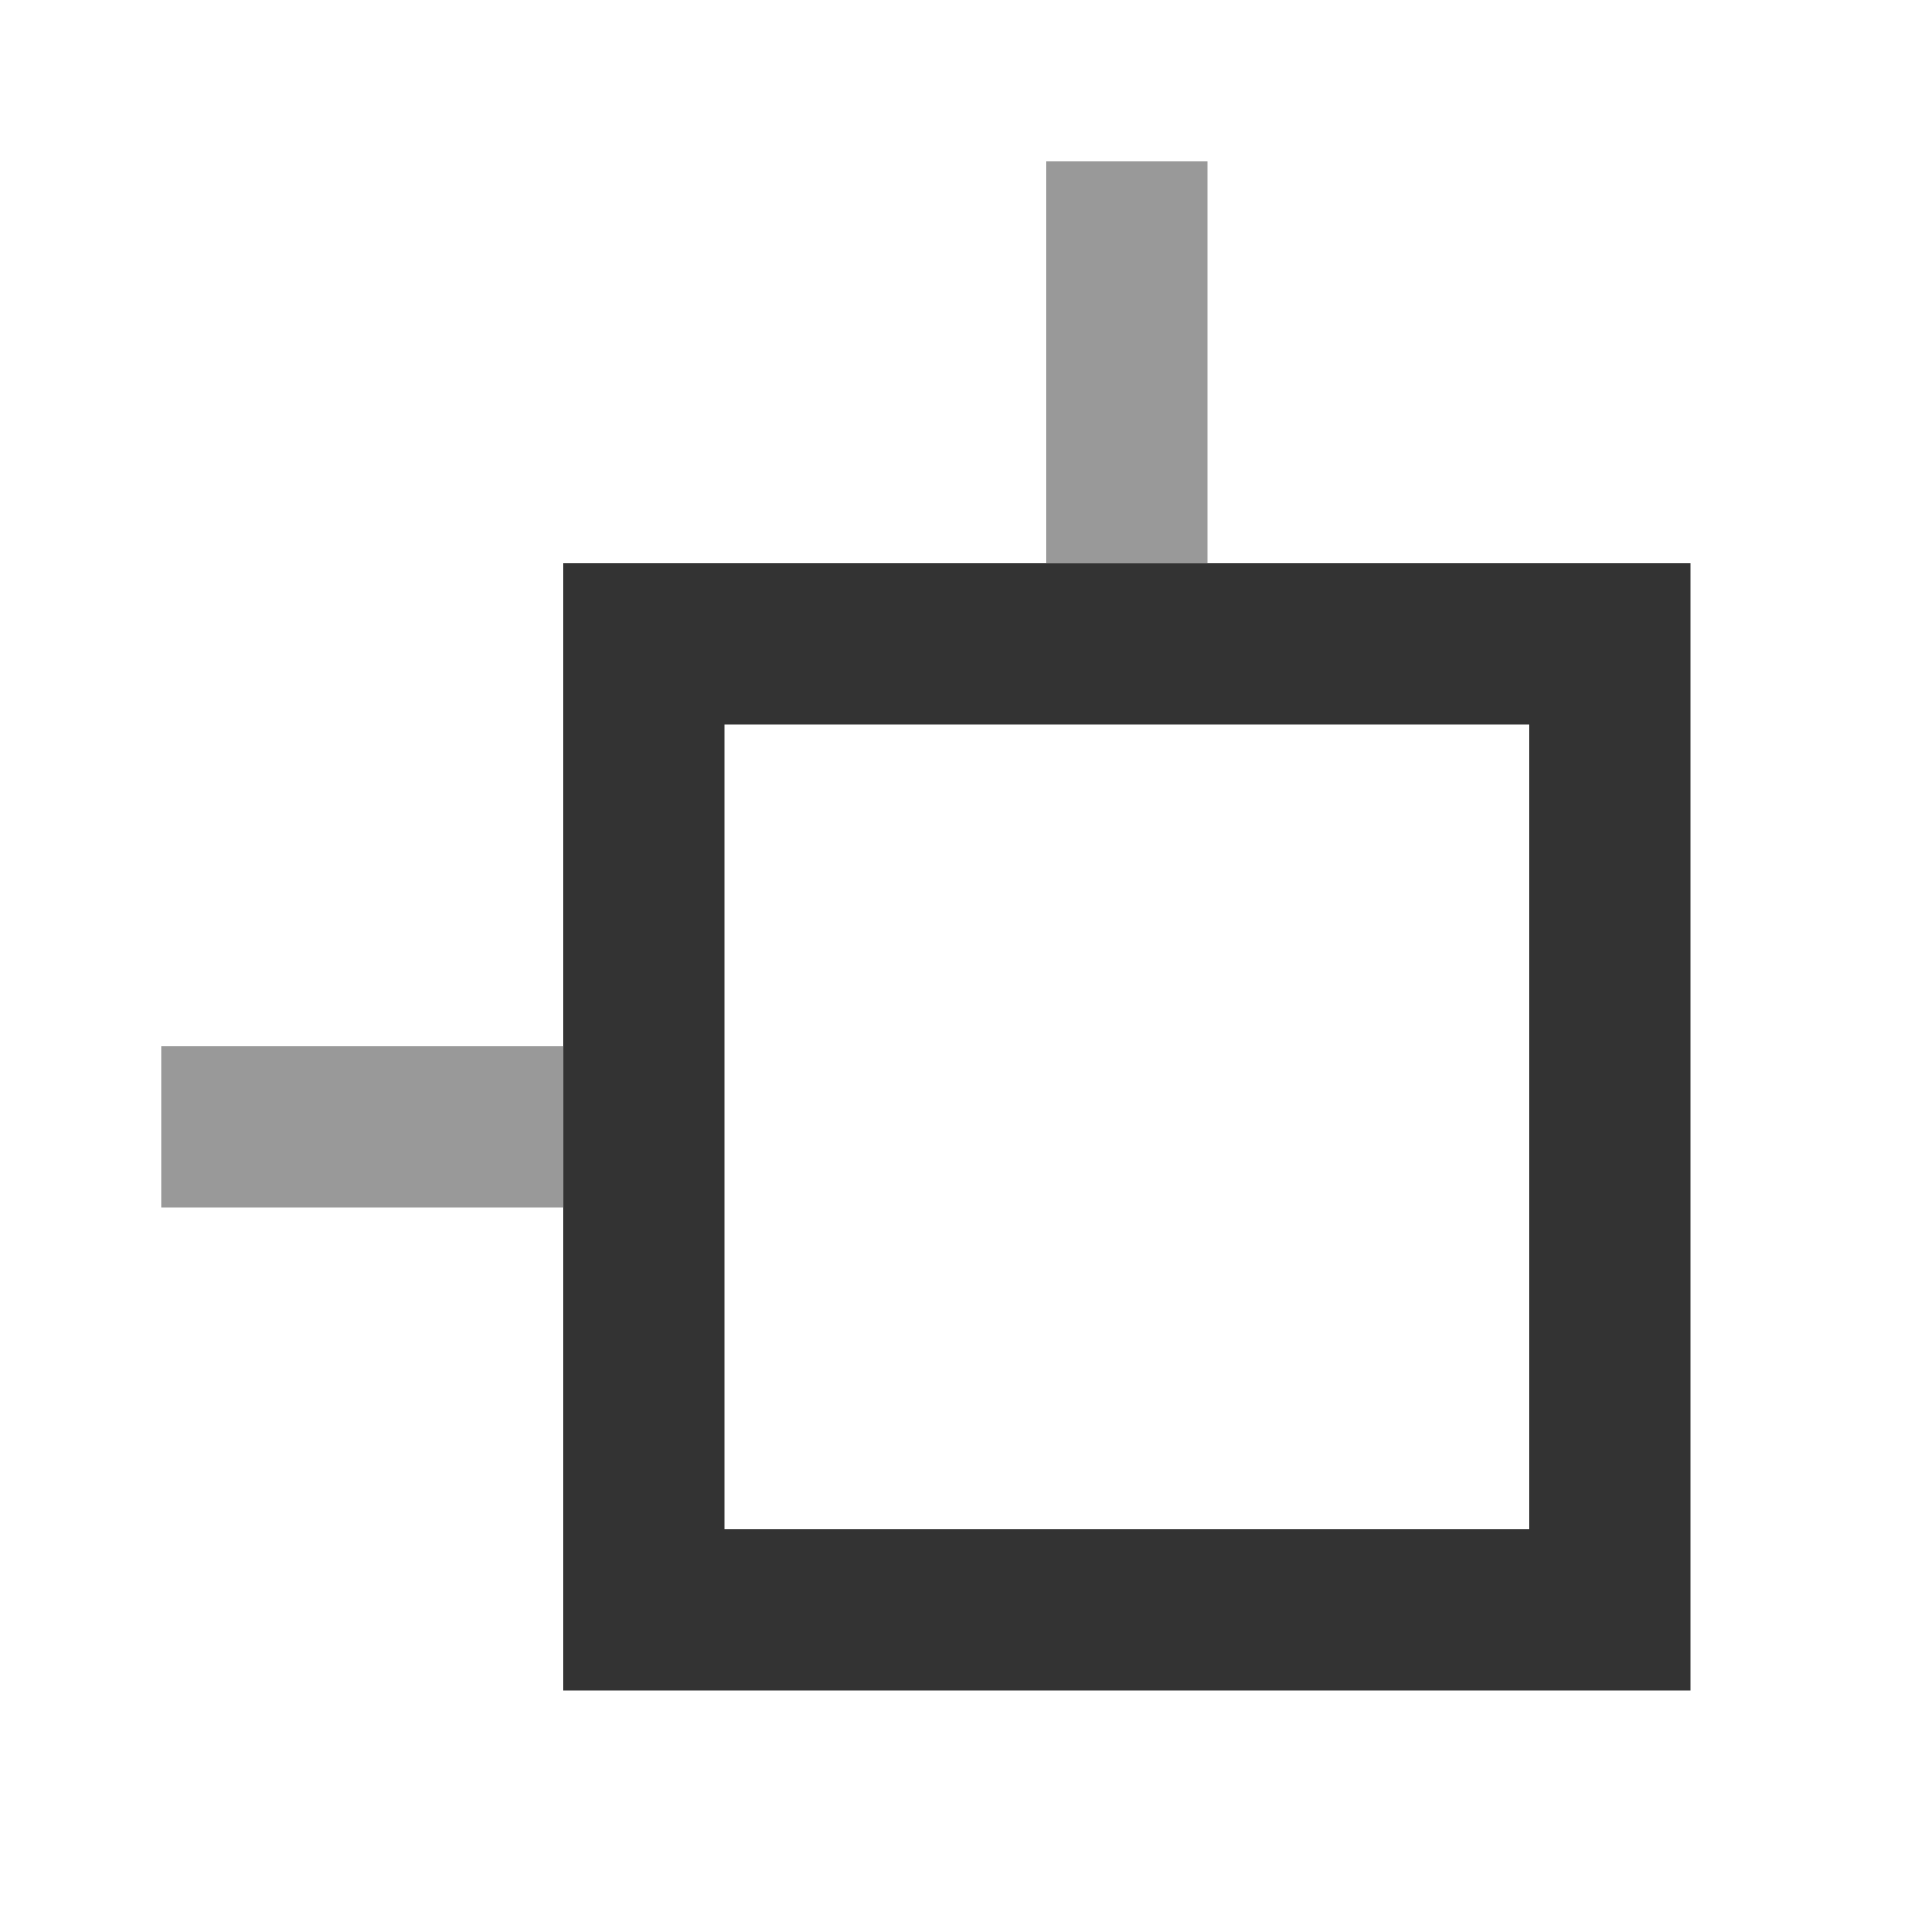
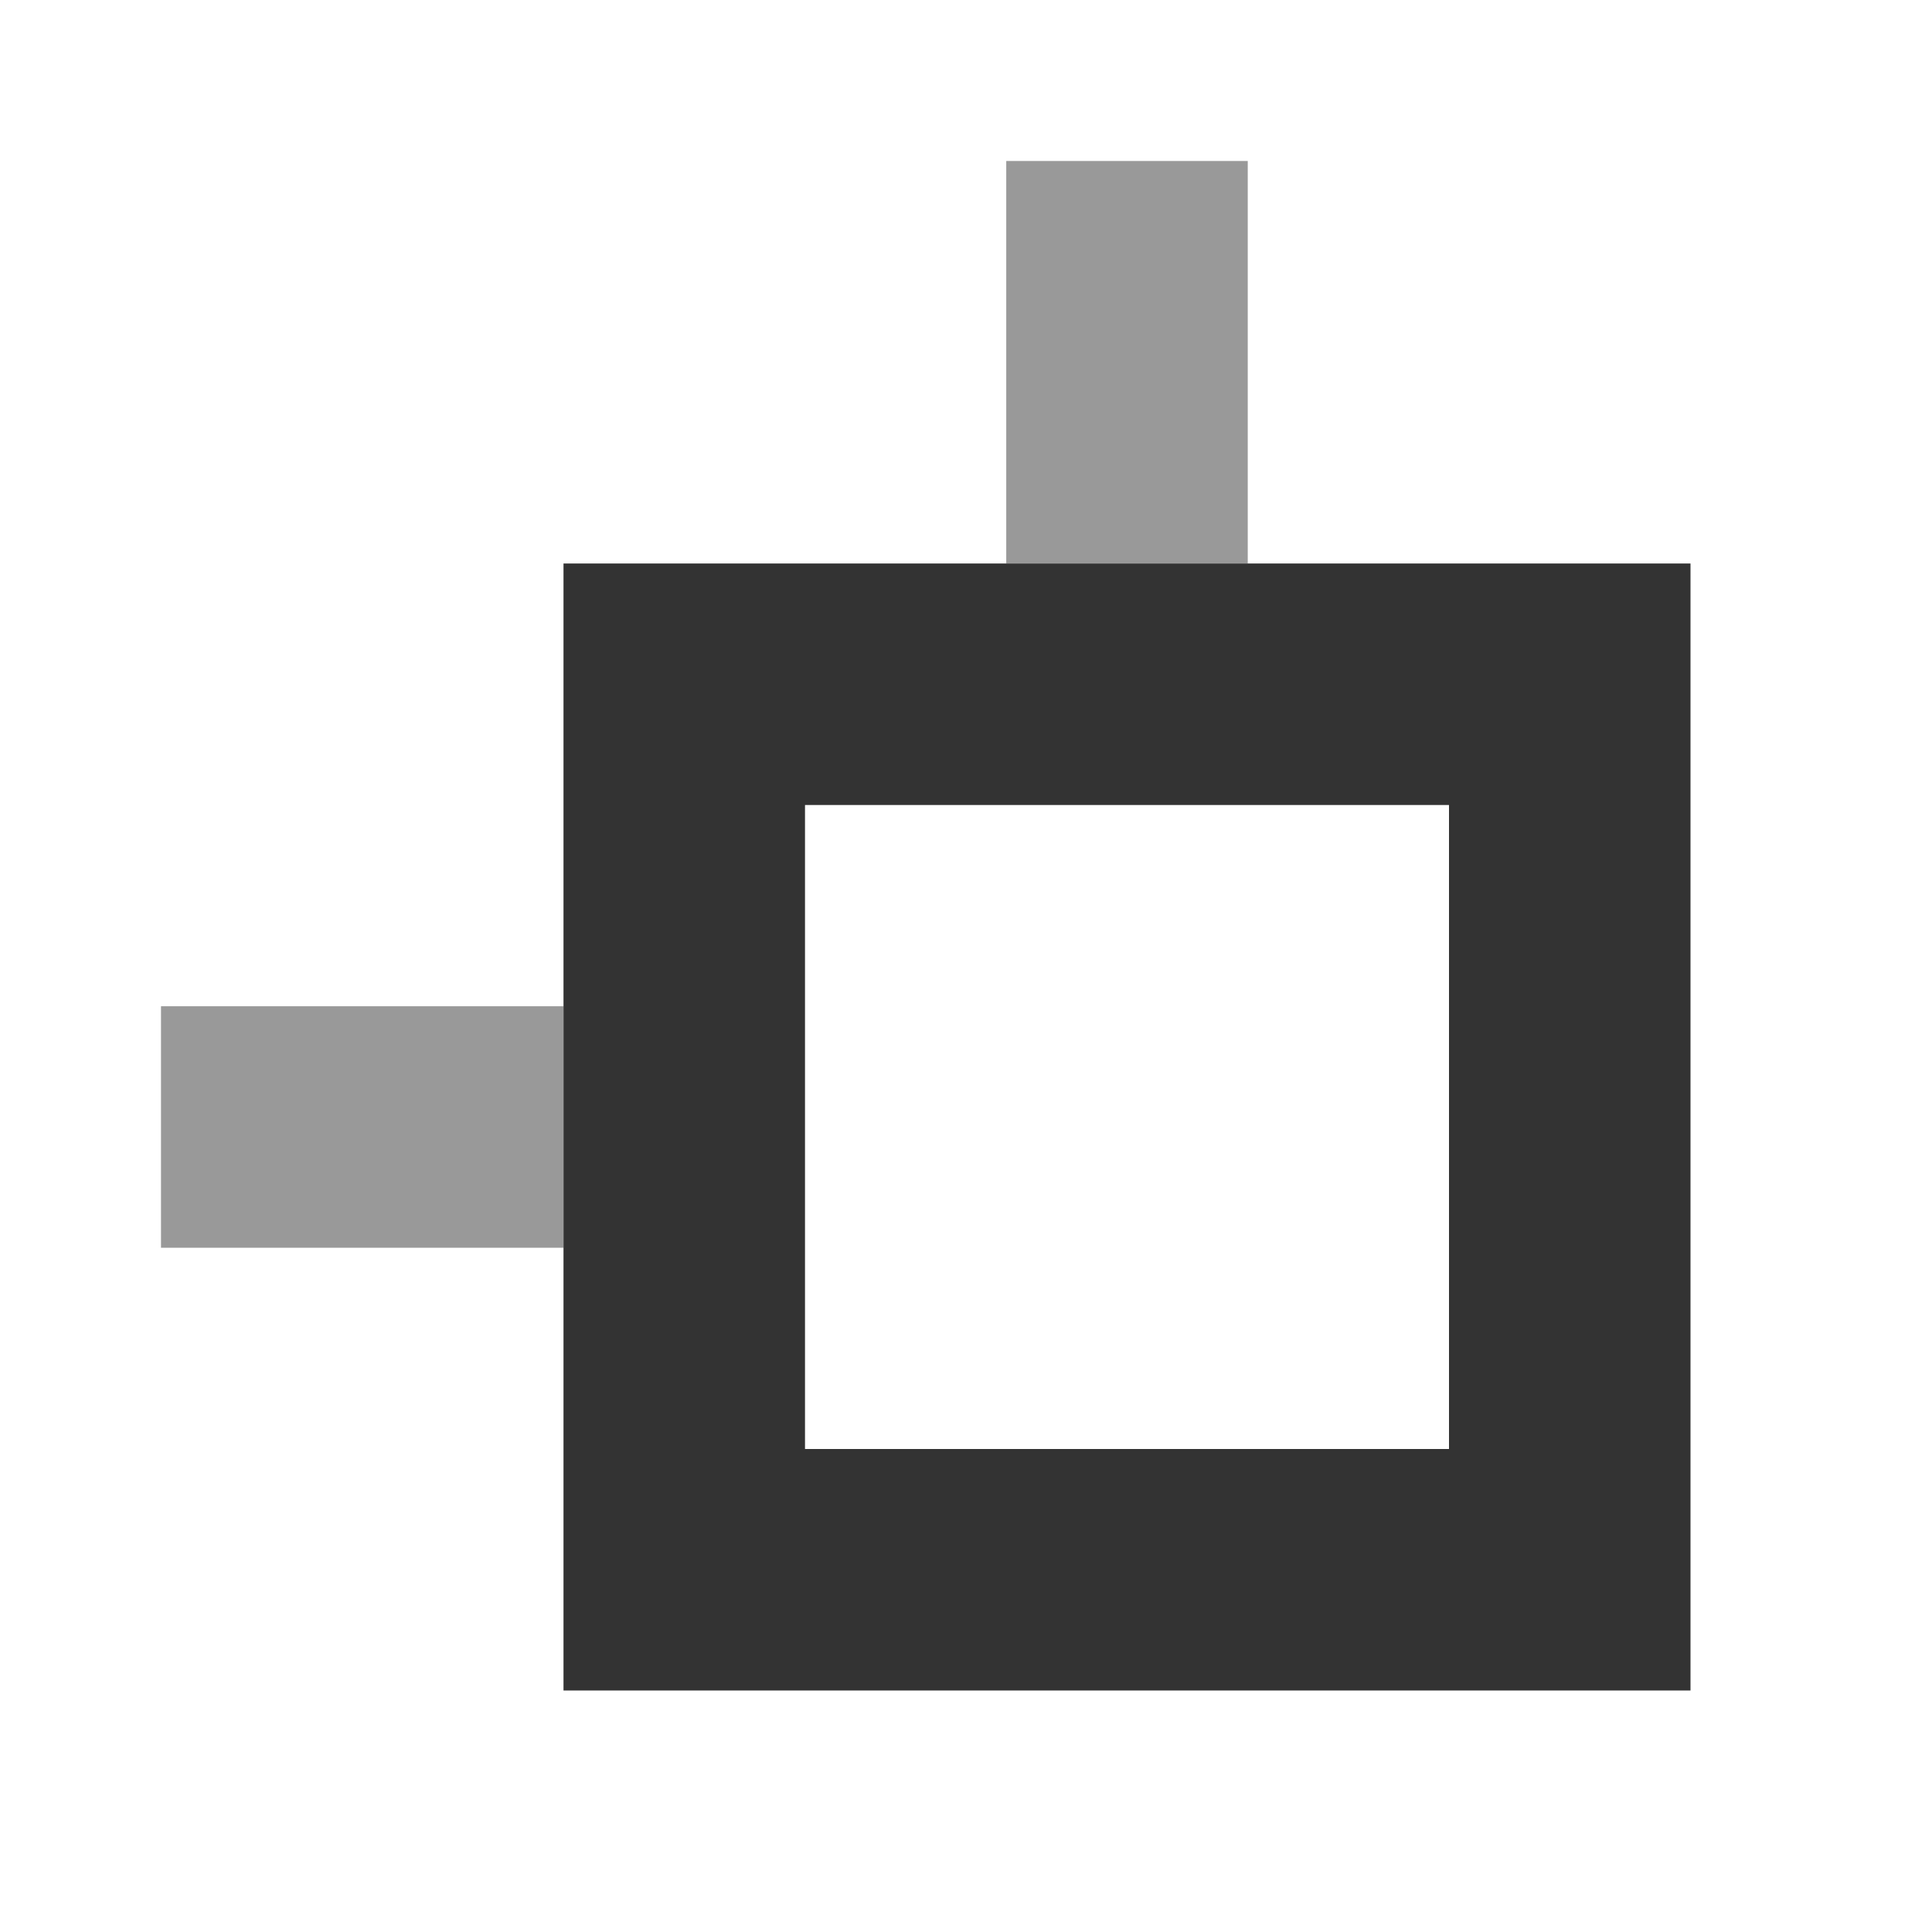
<svg xmlns="http://www.w3.org/2000/svg" width="24" height="24" viewBox="0 0 24 24" fill="none">
-   <path opacity="0.5" d="M13 2V7H15V2H13ZM2 15H7V13H2V15Z" fill="#333333" />
-   <rect x="8" y="8" width="12" height="12" stroke="#333333" stroke-width="2" />
+   <path opacity="0.5" fill-rule="evenodd" clip-rule="evenodd" d="M12.5 7V2H15.5V7H12.5ZM7 15.5H2V12.5H7V15.5Z" fill="#333333" />
+   <path fill-rule="evenodd" clip-rule="evenodd" d="M18 10H10V18H18V10ZM7 7V21H21V7H7Z" fill="#333333" />
</svg>
